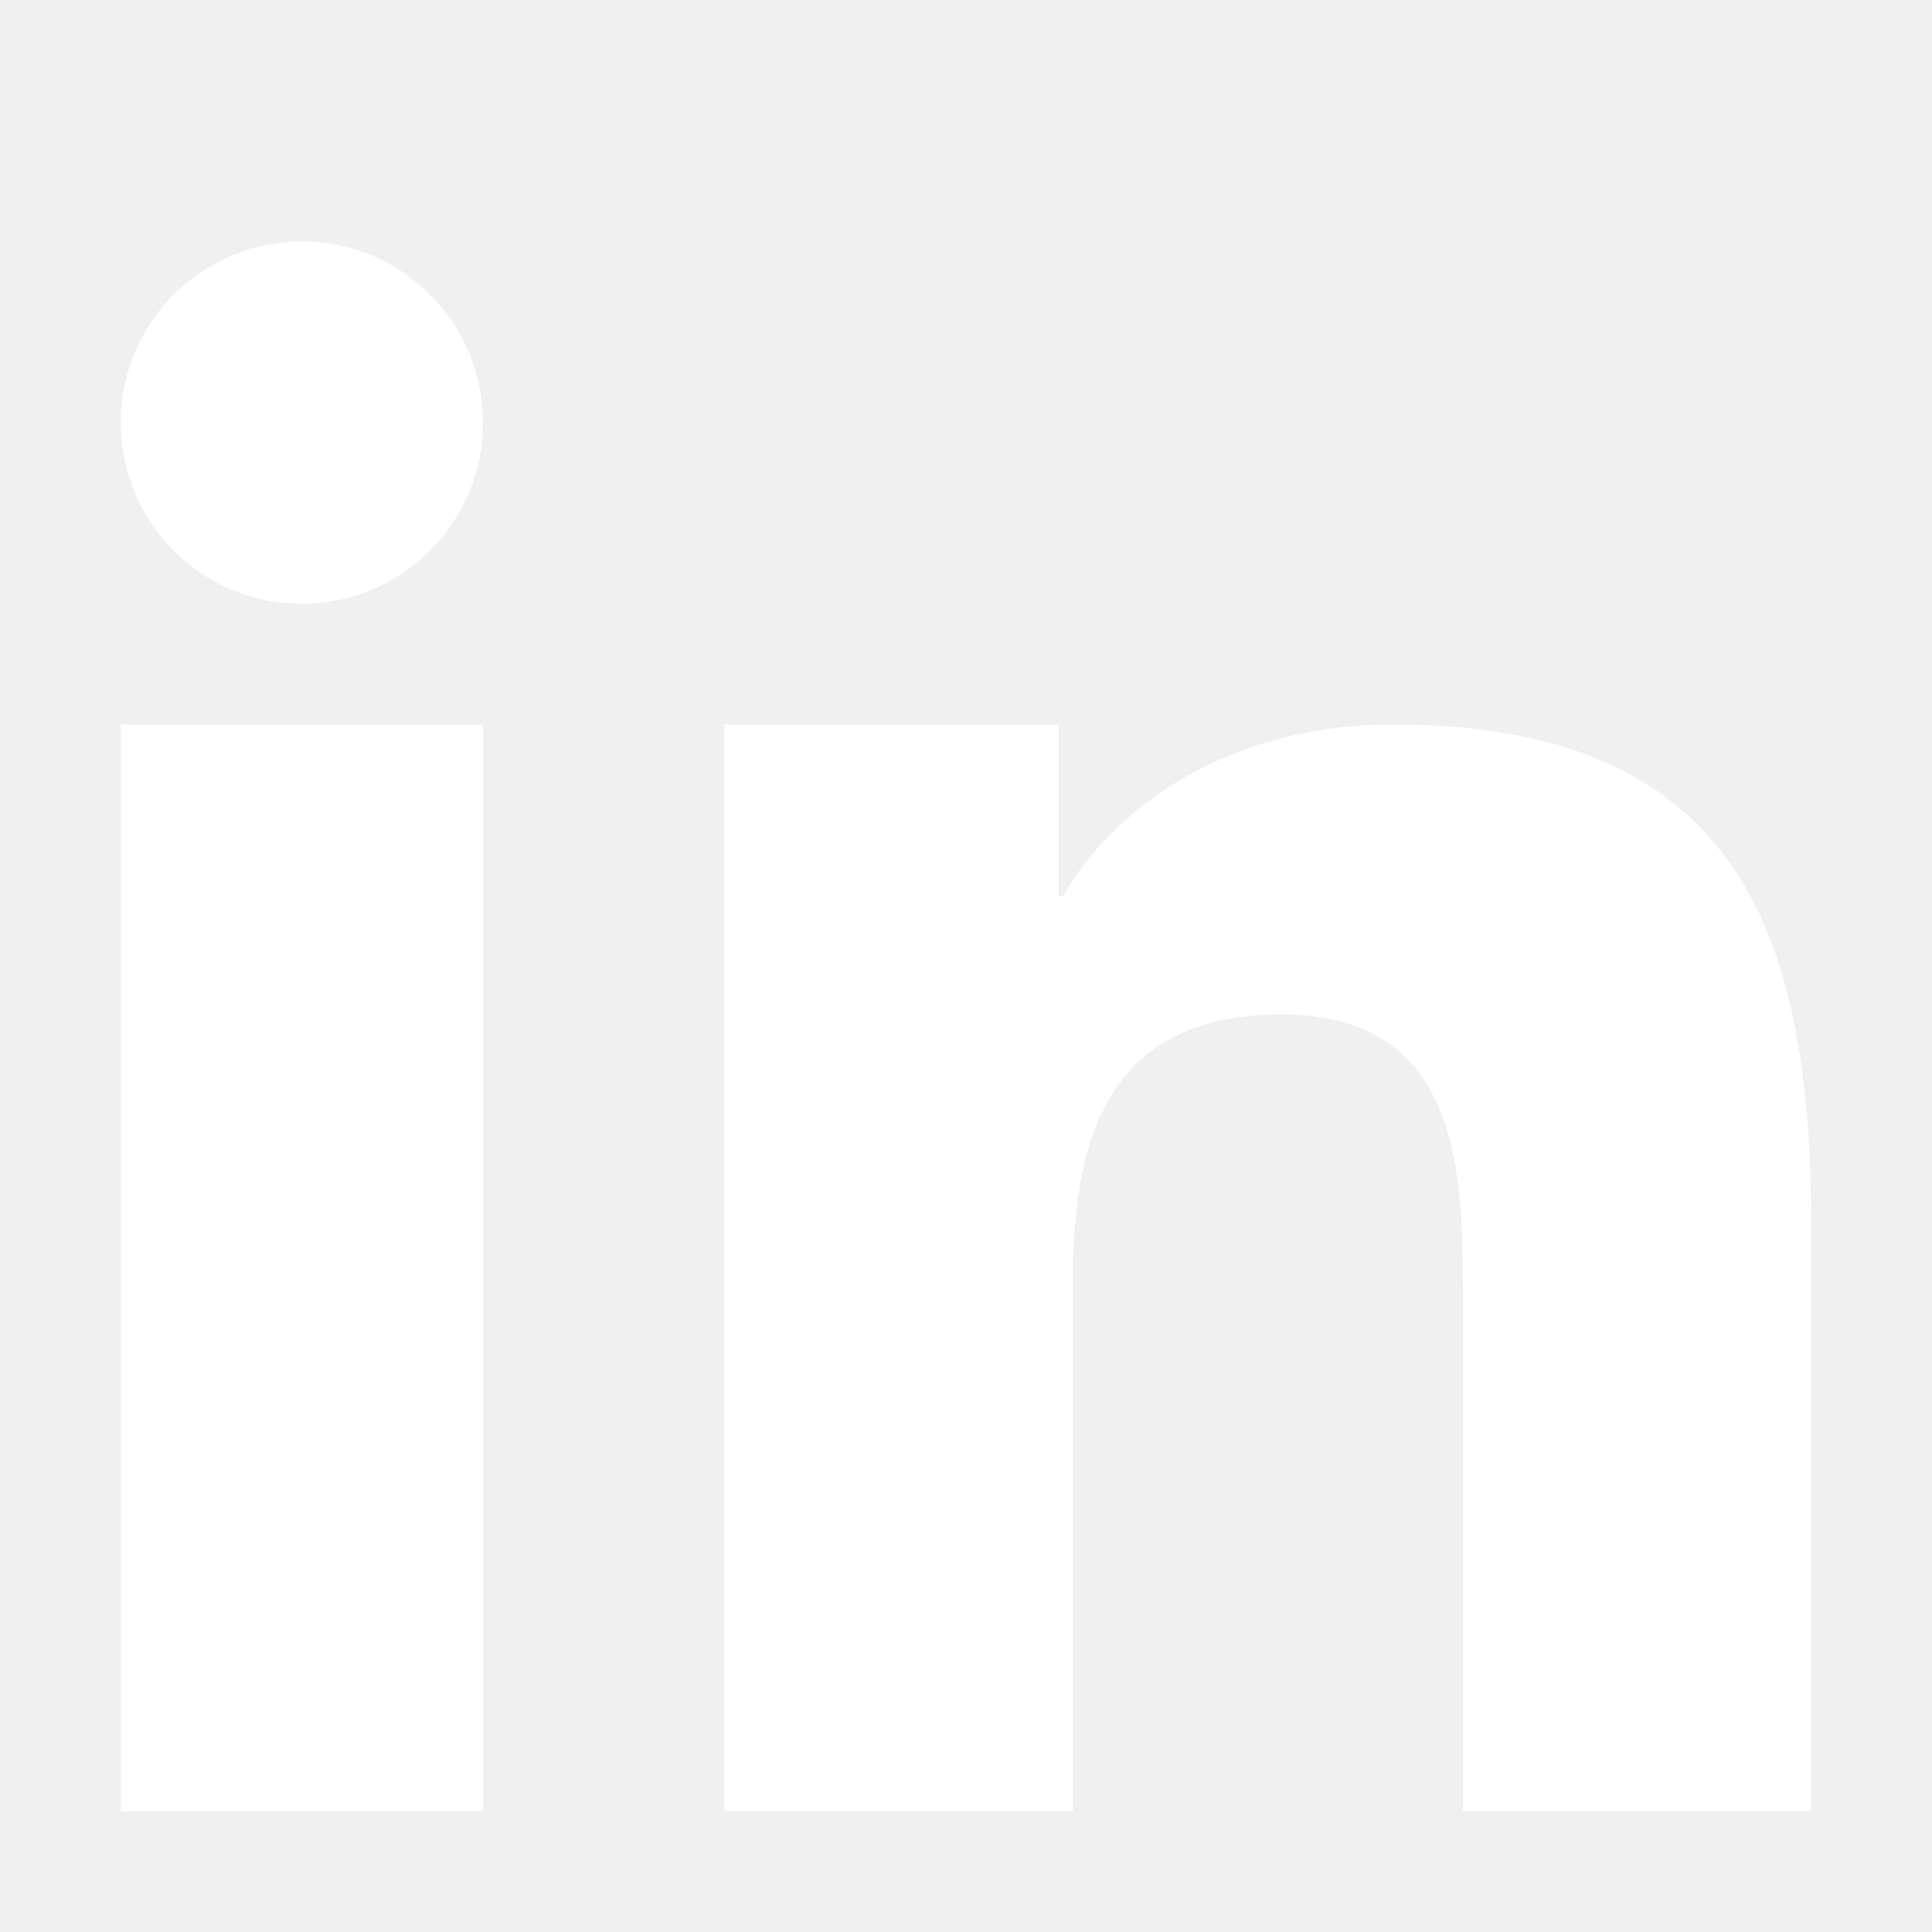
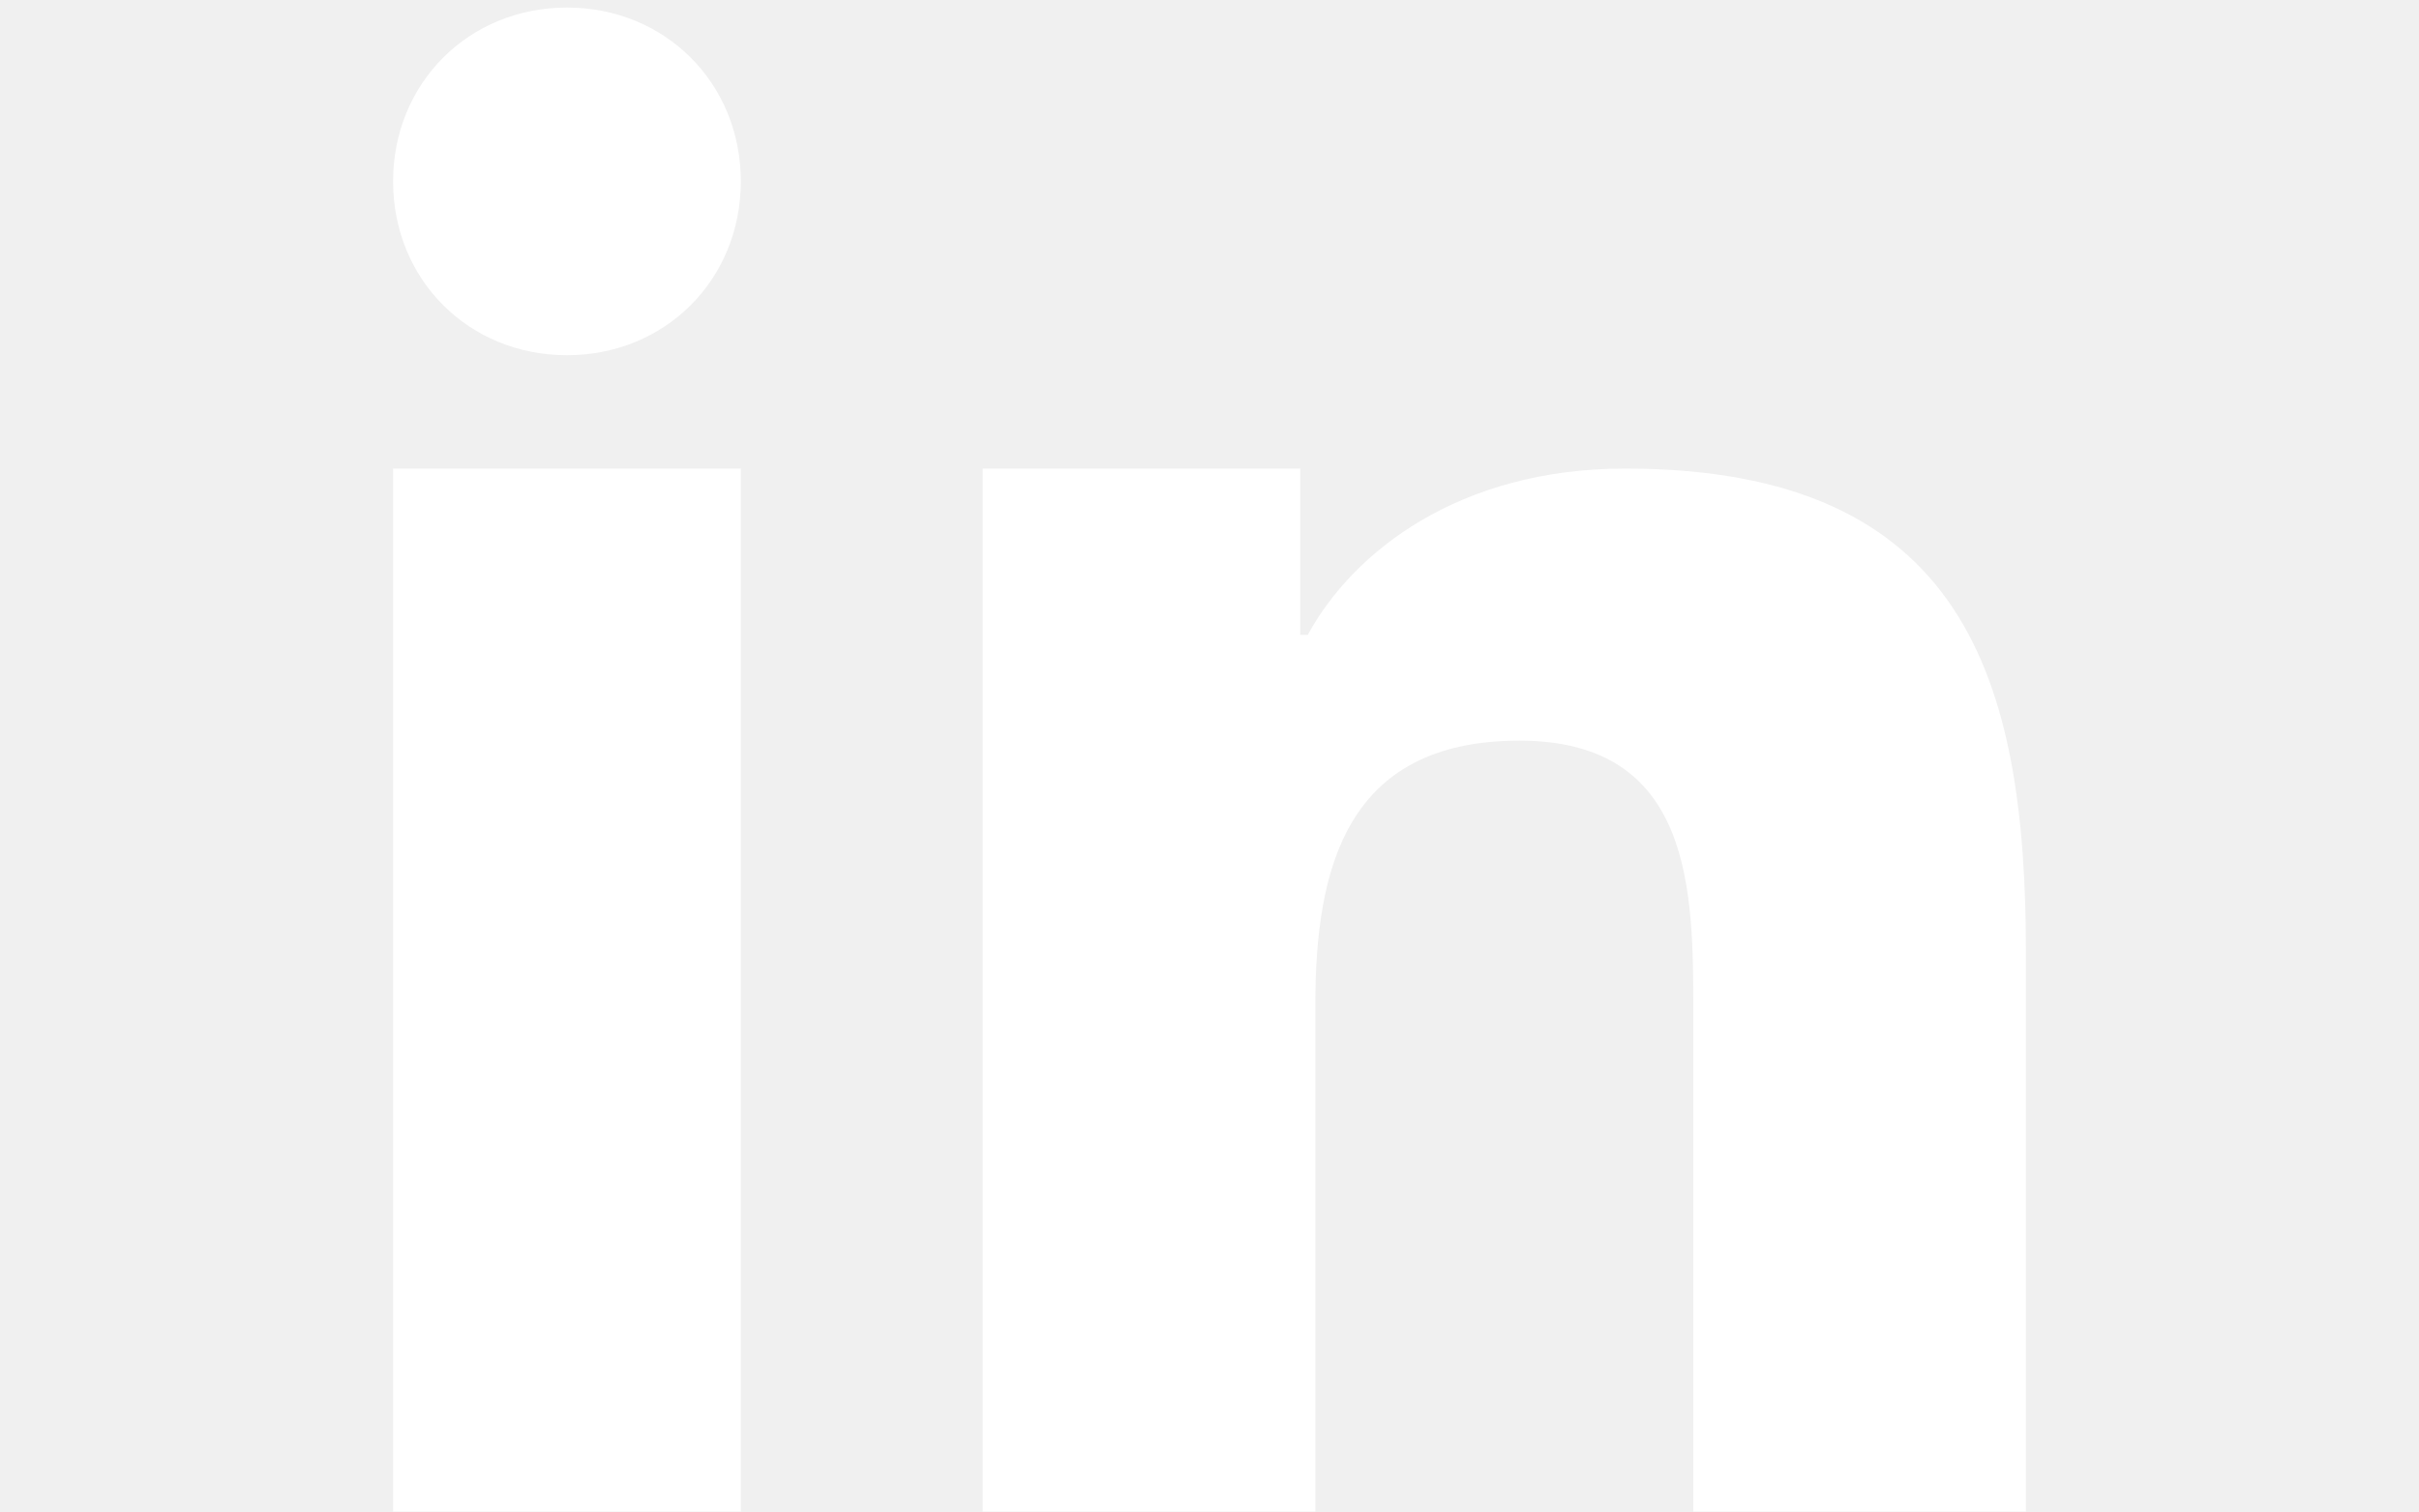
- <svg xmlns="http://www.w3.org/2000/svg" version="1.1" width="32" height="32" viewBox="0 0 32 32">
-   <path fill="white" d="M12 12h5.535v2.837h0.079c0.77-1.381 2.655-2.837 5.464-2.837 5.842 0 6.922 3.637 6.922 8.367v9.633h-5.769v-8.54c0-2.037-0.042-4.657-3.001-4.657-3.005 0-3.463 2.218-3.463 4.509v8.688h-5.767v-18z" />
-   <path fill="white" d="M2 12h6v18h-6v-18z" />
-   <path fill="white" d="M8 7c0 1.657-1.343 3-3 3s-3-1.343-3-3c0-1.657 1.343-3 3-3s3 1.343 3 3z" />
+ <svg xmlns="http://www.w3.org/2000/svg" version="1.1" id="Capa_1" x="0px" y="0px" viewBox="0 0 32 20" style="enable-background:new 0 0 32 20;" xml:space="preserve">
+   <style type="text/css">
+ 	.st0{fill:#FFFFFF;}
+ </style>
+   <path class="st0" d="M12.9,6.2h4.3v2.2h0.1c0.6-1.1,2-2.2,4.2-2.2c4.5,0,5.3,2.8,5.3,6.4v7.4h-4.4v-6.6c0-1.6,0-3.6-2.3-3.6  c-2.3,0-2.7,1.7-2.7,3.5v6.7h-4.4V6.2z" />
+   <path class="st0" d="M5.2,6.2h4.6v13.8H5.2V6.2z" />
+   <path class="st0" d="M9.8,2.4c0,1.3-1,2.3-2.3,2.3s-2.3-1-2.3-2.3s1-2.3,2.3-2.3S9.8,1.1,9.8,2.4z" />
</svg>
